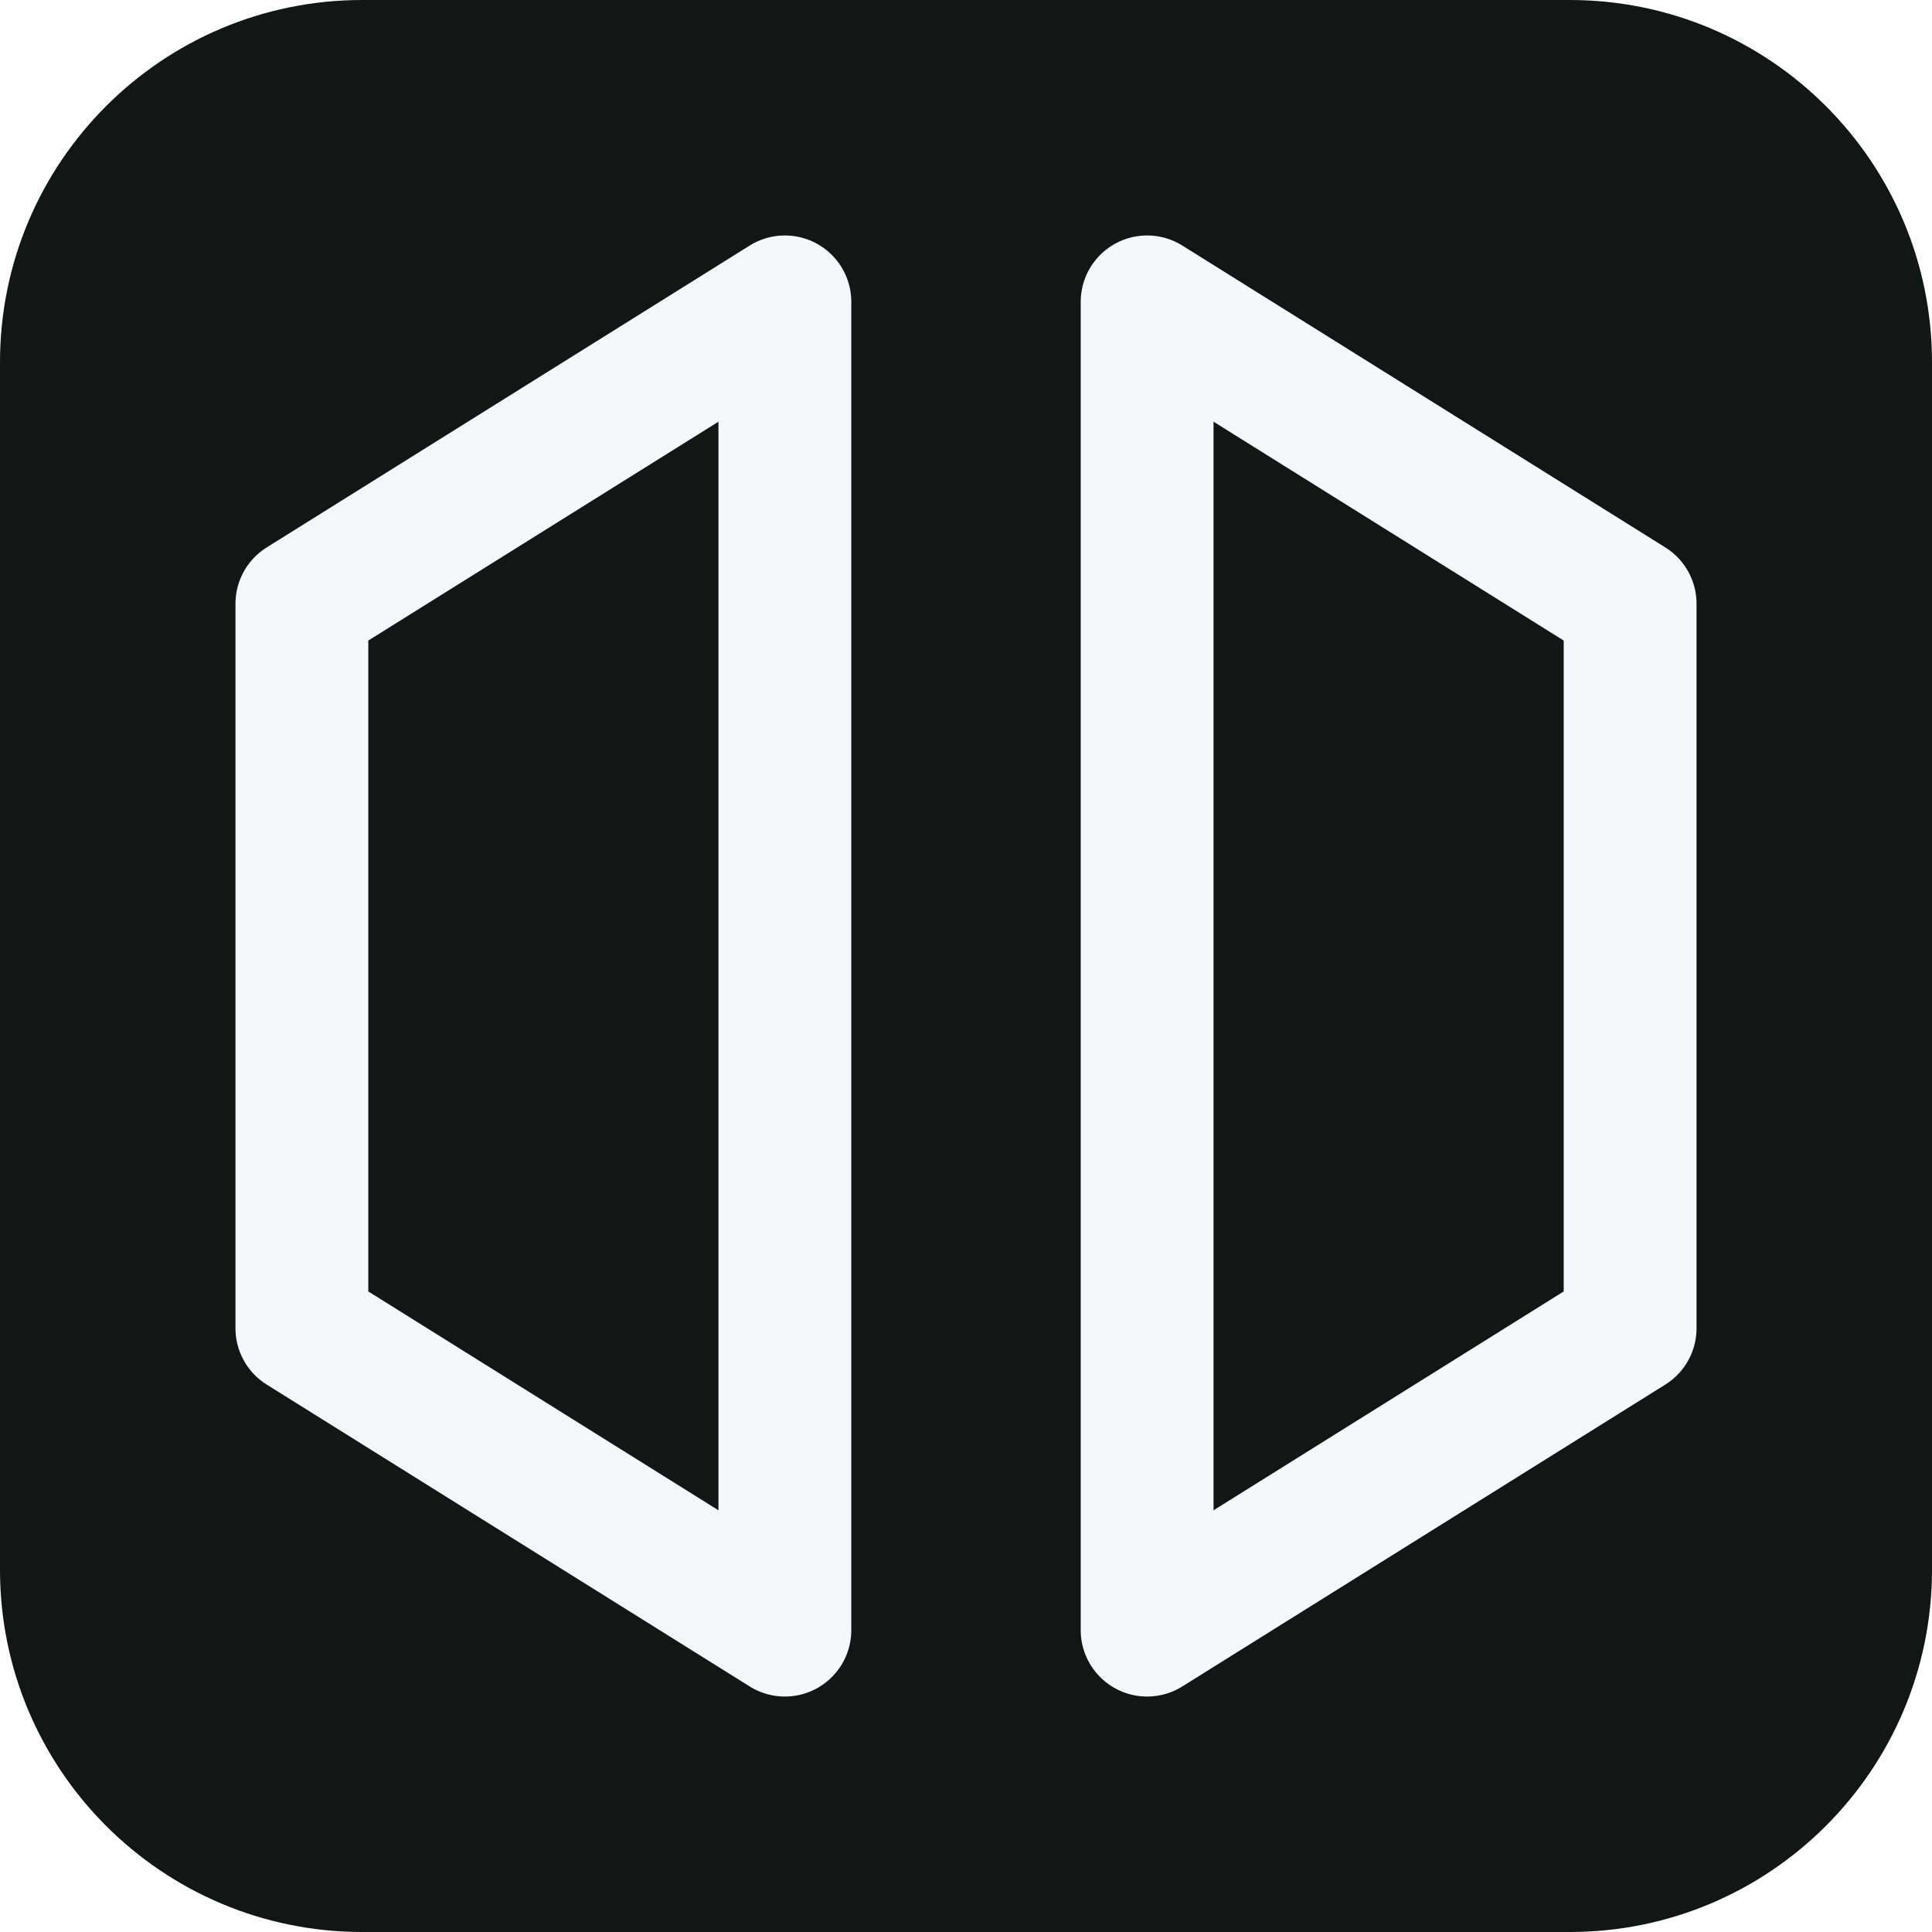
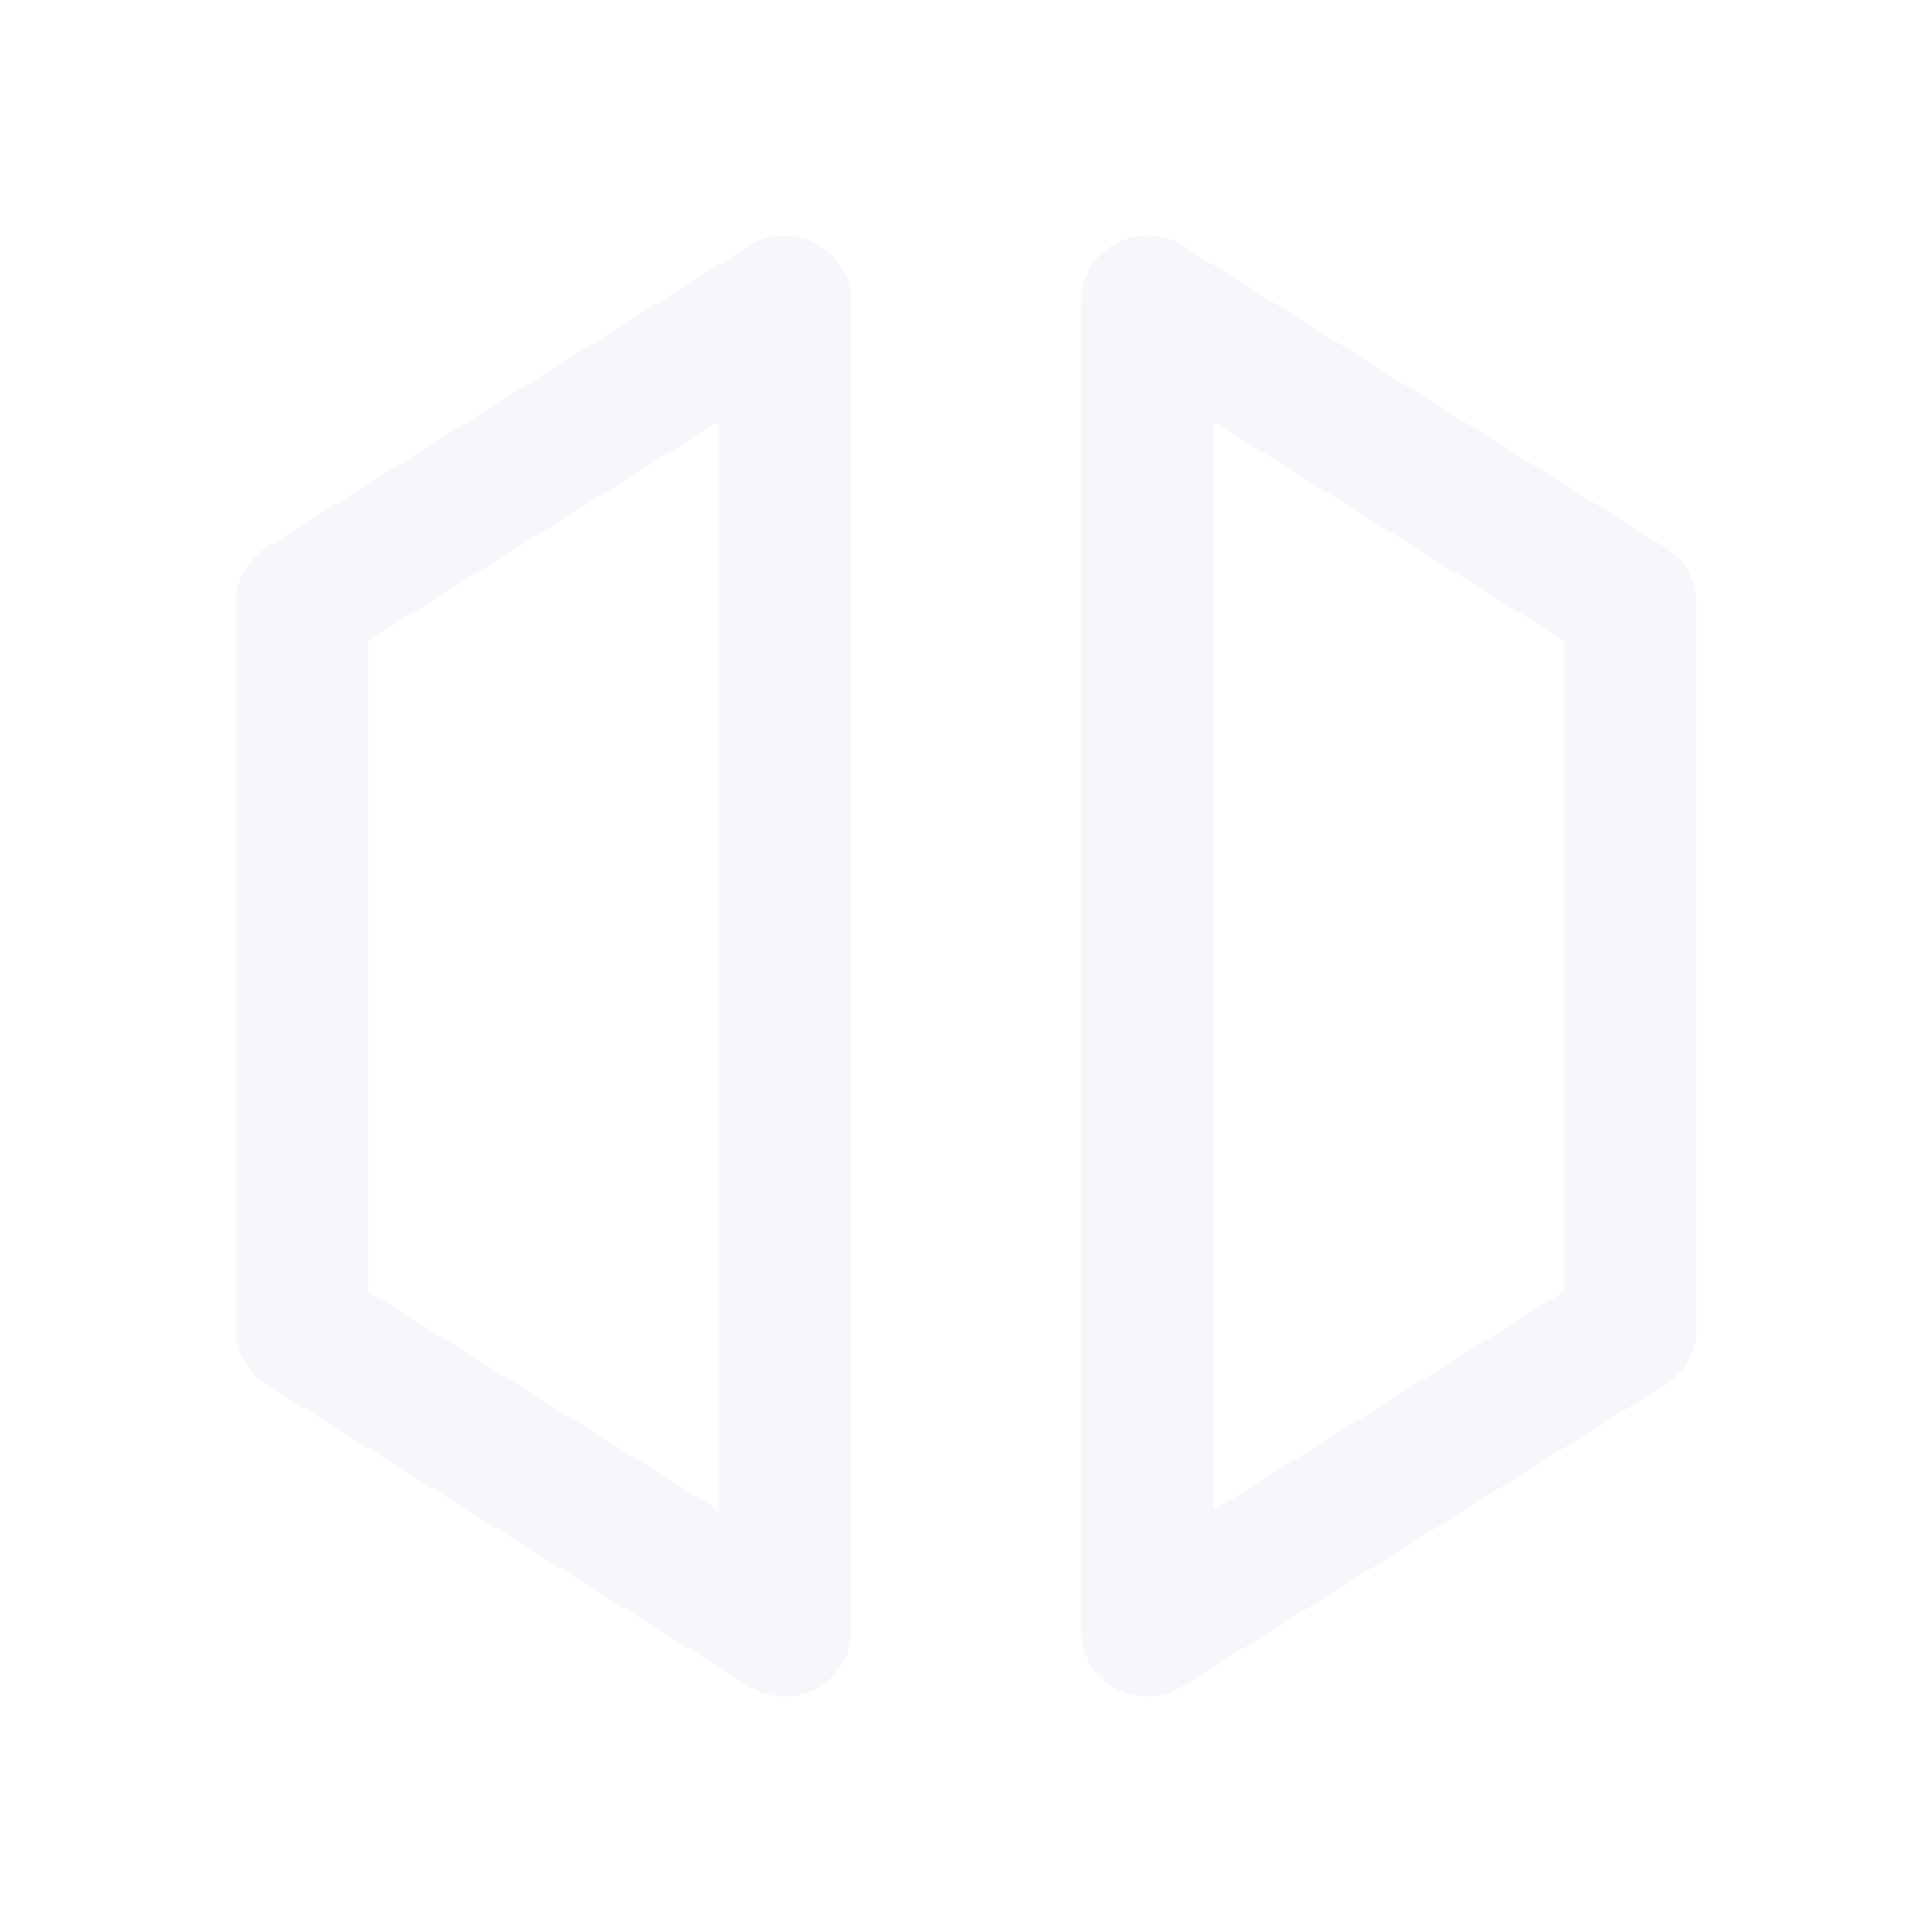
<svg xmlns="http://www.w3.org/2000/svg" viewBox="0 0 32 32">
-   <rect width="32" height="32" rx="6" fill="#121715" />
  <g fill="none" stroke="#f5f7fa" stroke-width="2.2" stroke-linecap="round" stroke-linejoin="round">
    <path d="M5 10 13 5V27L5 22Z" />
    <path d="M19 5 27 10V22L19 27Z" />
  </g>
</svg>
